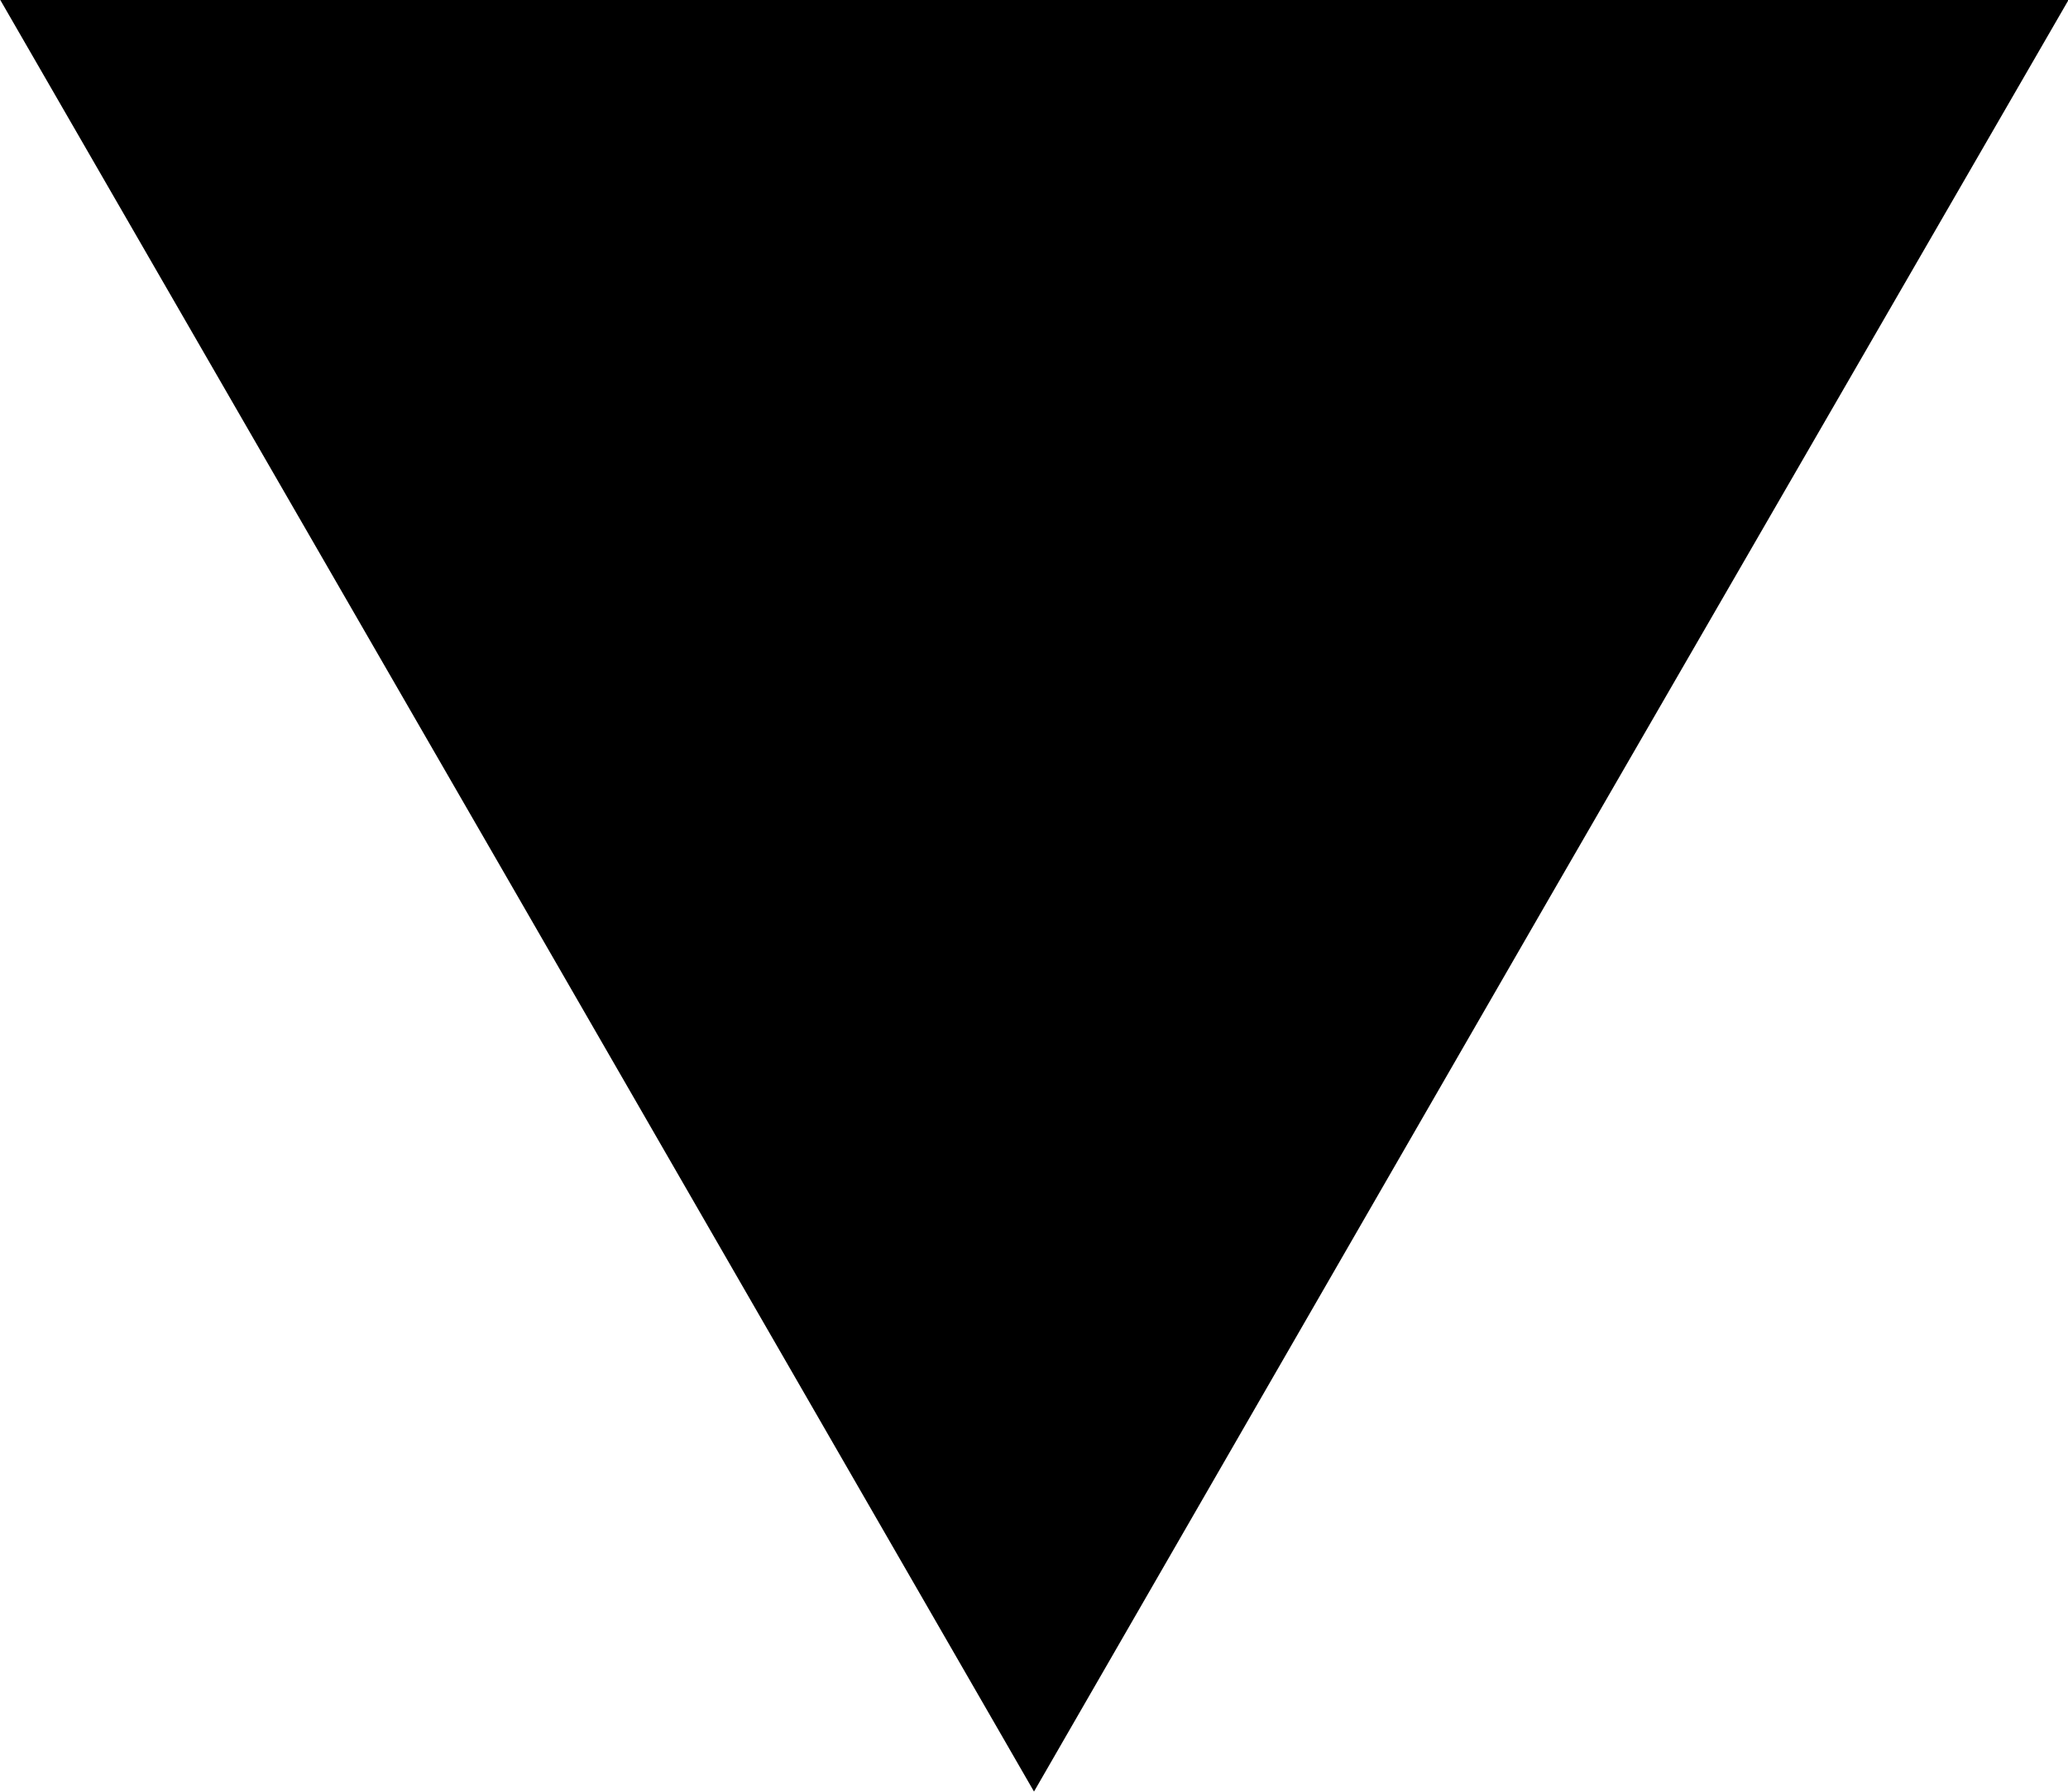
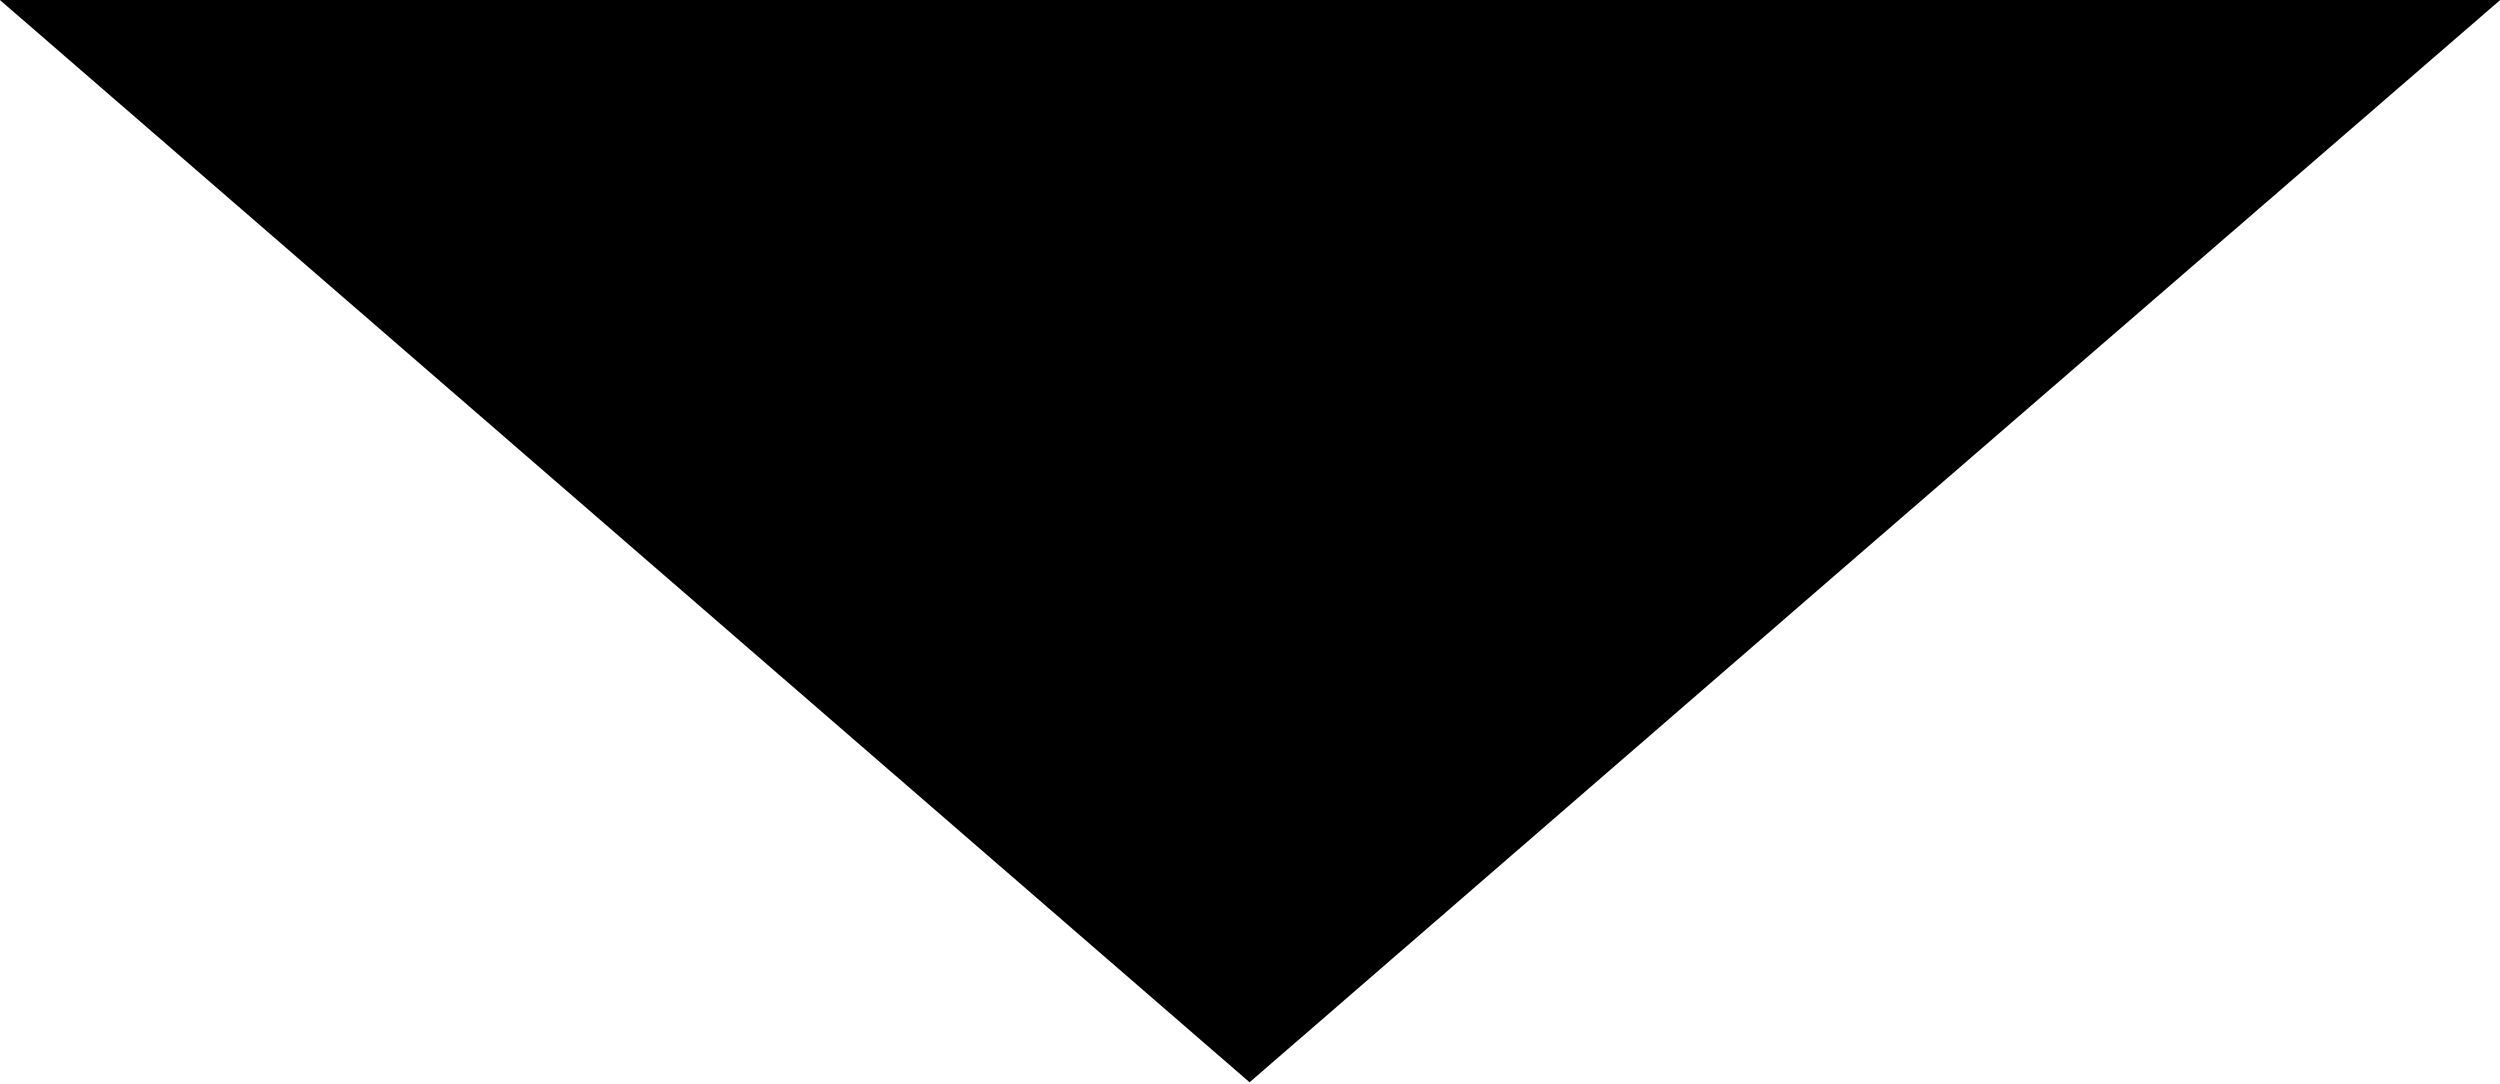
- <svg xmlns="http://www.w3.org/2000/svg" id="Layer_1" data-name="Layer 1" viewBox="0 0 28.02 24.27">
+ <svg xmlns="http://www.w3.org/2000/svg" id="Layer_1" data-name="Layer 1" viewBox="0 0 28.97 12.55">
  <defs>
    <style>.cls-1{stroke:#000;stroke-miterlimit:10;}</style>
  </defs>
-   <polygon class="cls-1" points="14.01 23.27 20.58 11.88 27.16 0.5 14.01 0.5 0.87 0.5 7.44 11.88 14.01 23.27" />
+   <polygon class="cls-1" points="14.48 11.88 21.05 6.19 27.63 0.5 14.48 0.5 1.34 0.5 7.91 6.19 14.48 11.88" />
</svg>
